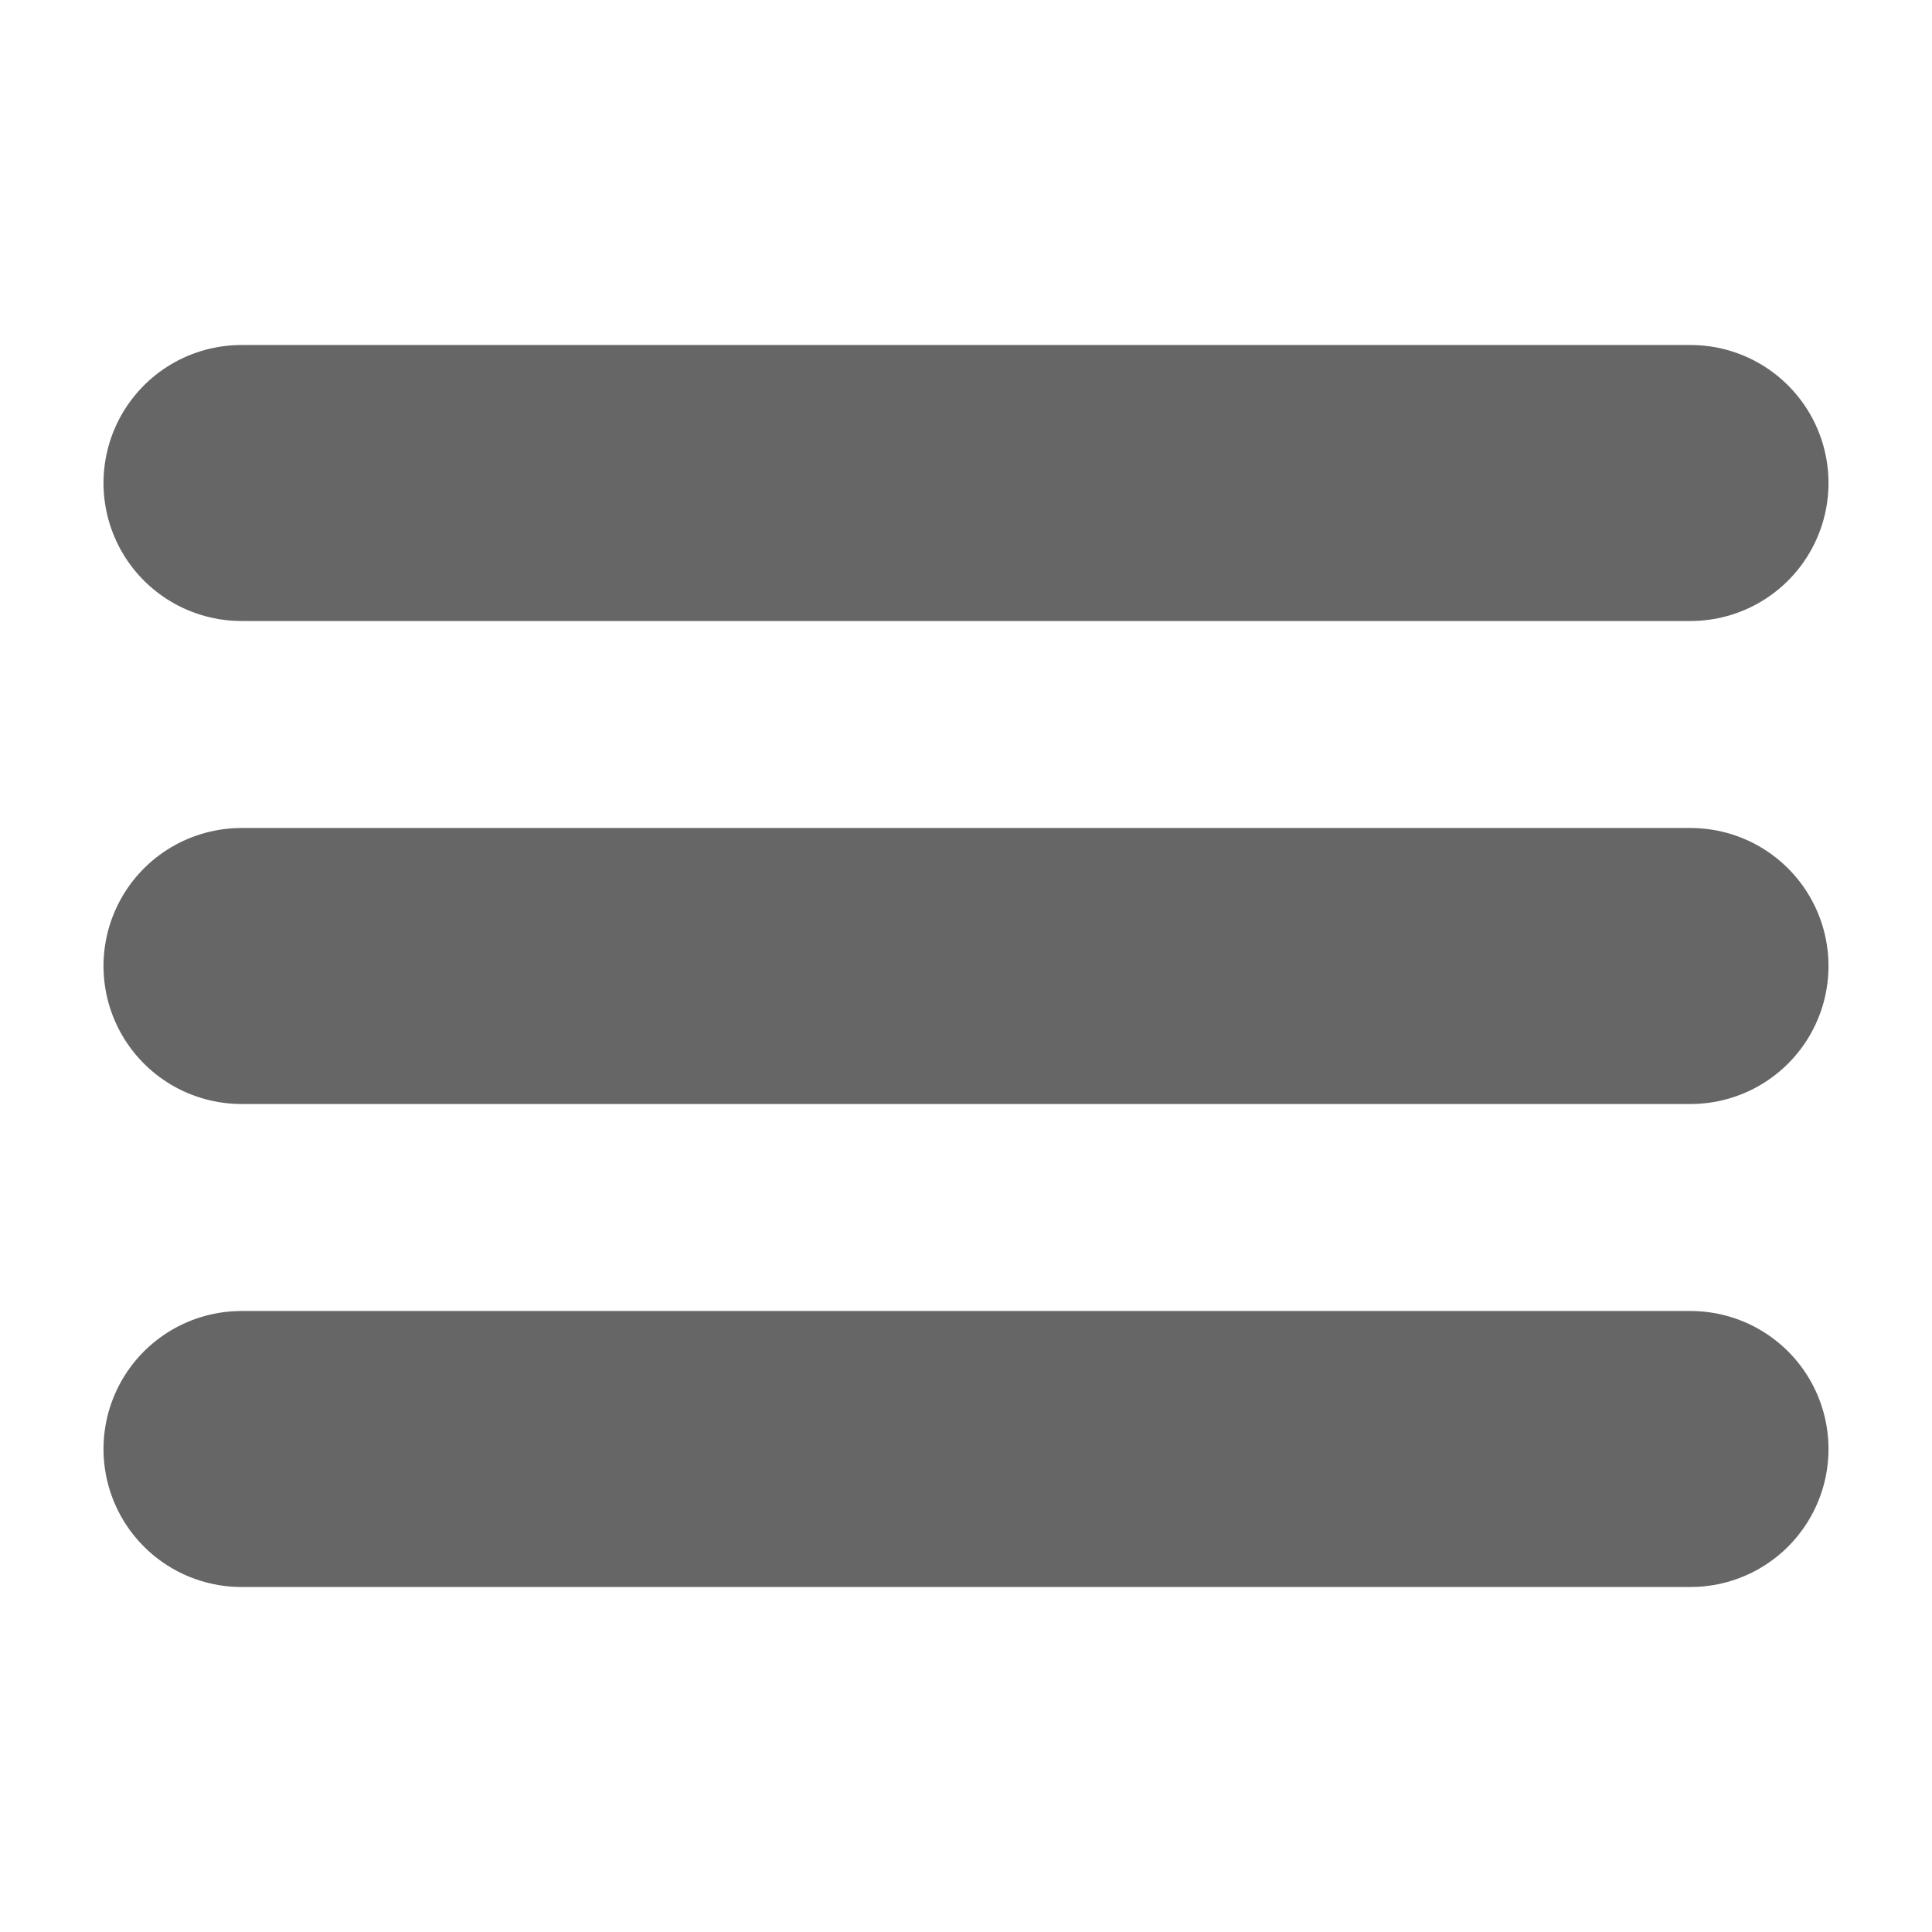
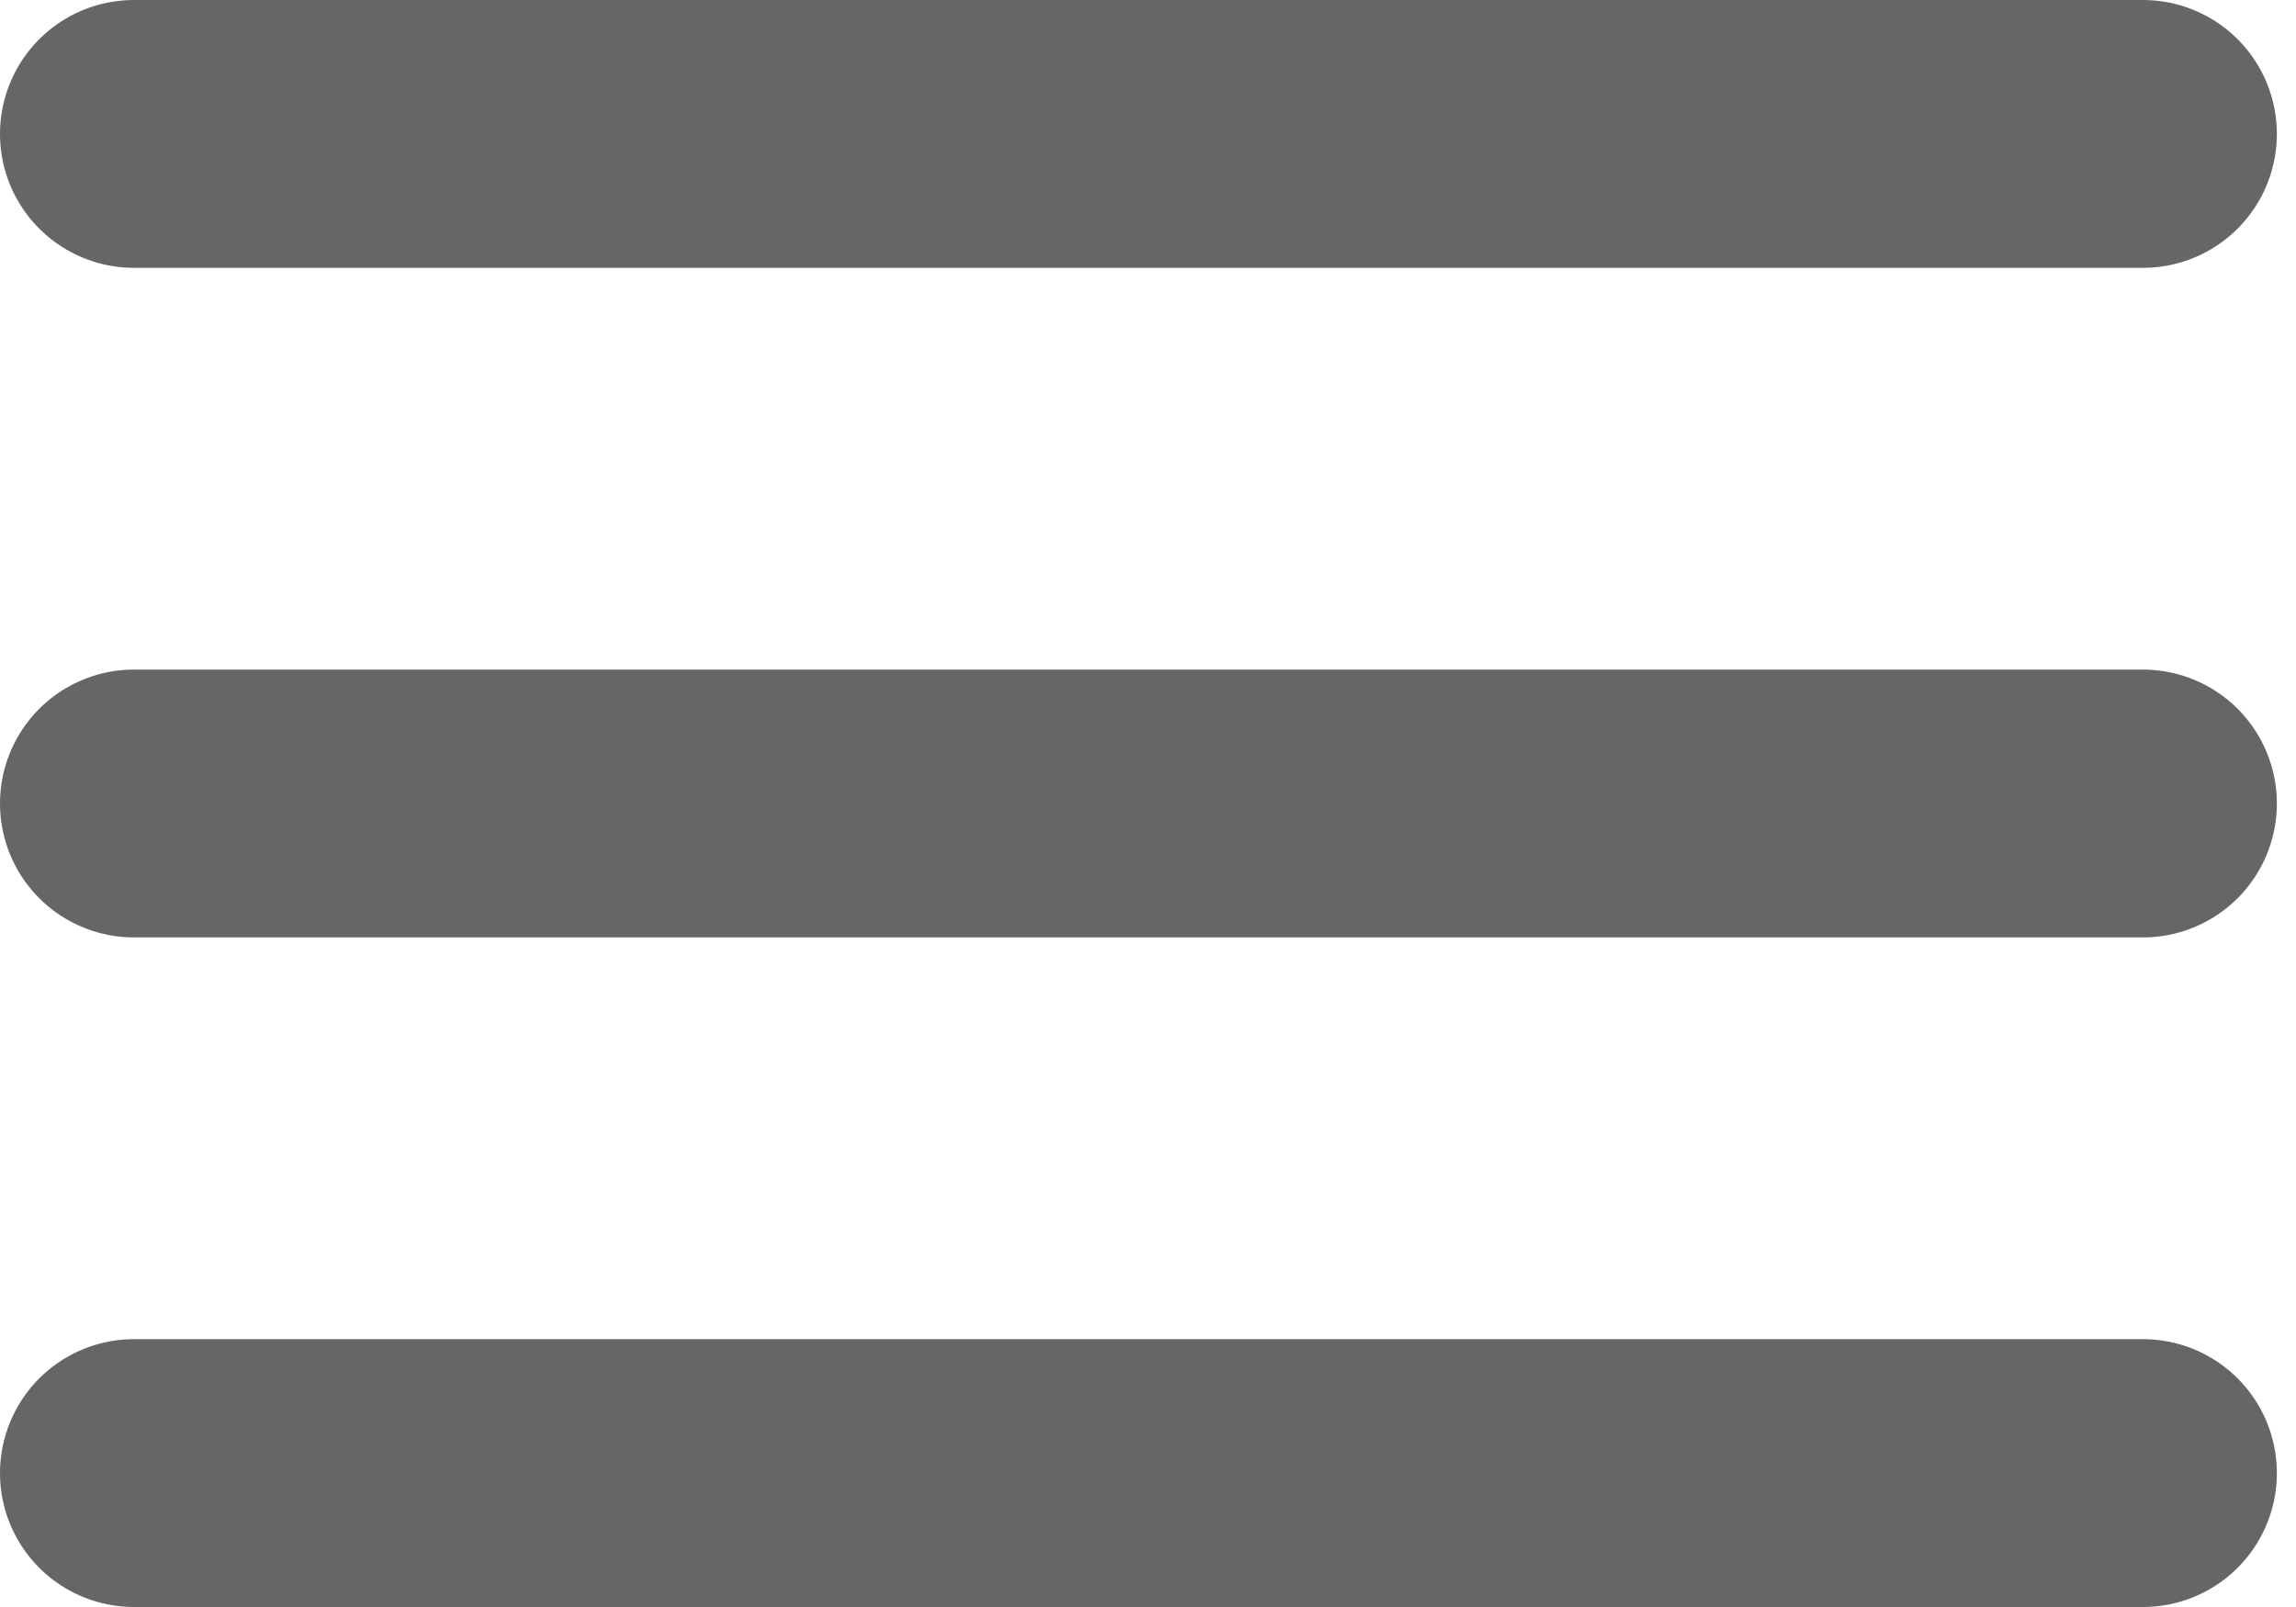
- <svg xmlns="http://www.w3.org/2000/svg" width="35" height="35" viewBox="0 0 35 35" fill="none">
-   <path d="M4.375 17.5H30.625M4.375 8.75H30.625M4.375 26.25H30.625" stroke="#666666" stroke-width="5" stroke-linecap="round" stroke-linejoin="round" />
+ <svg xmlns="http://www.w3.org/2000/svg" width="30" height="21" viewBox="0 0 30 21" fill="none">
+   <path d="M1.75 10.5H28M1.75 1.75H28M1.75 19.25H28" stroke="#666666" stroke-width="3.5" stroke-linecap="round" stroke-linejoin="round" />
</svg>
